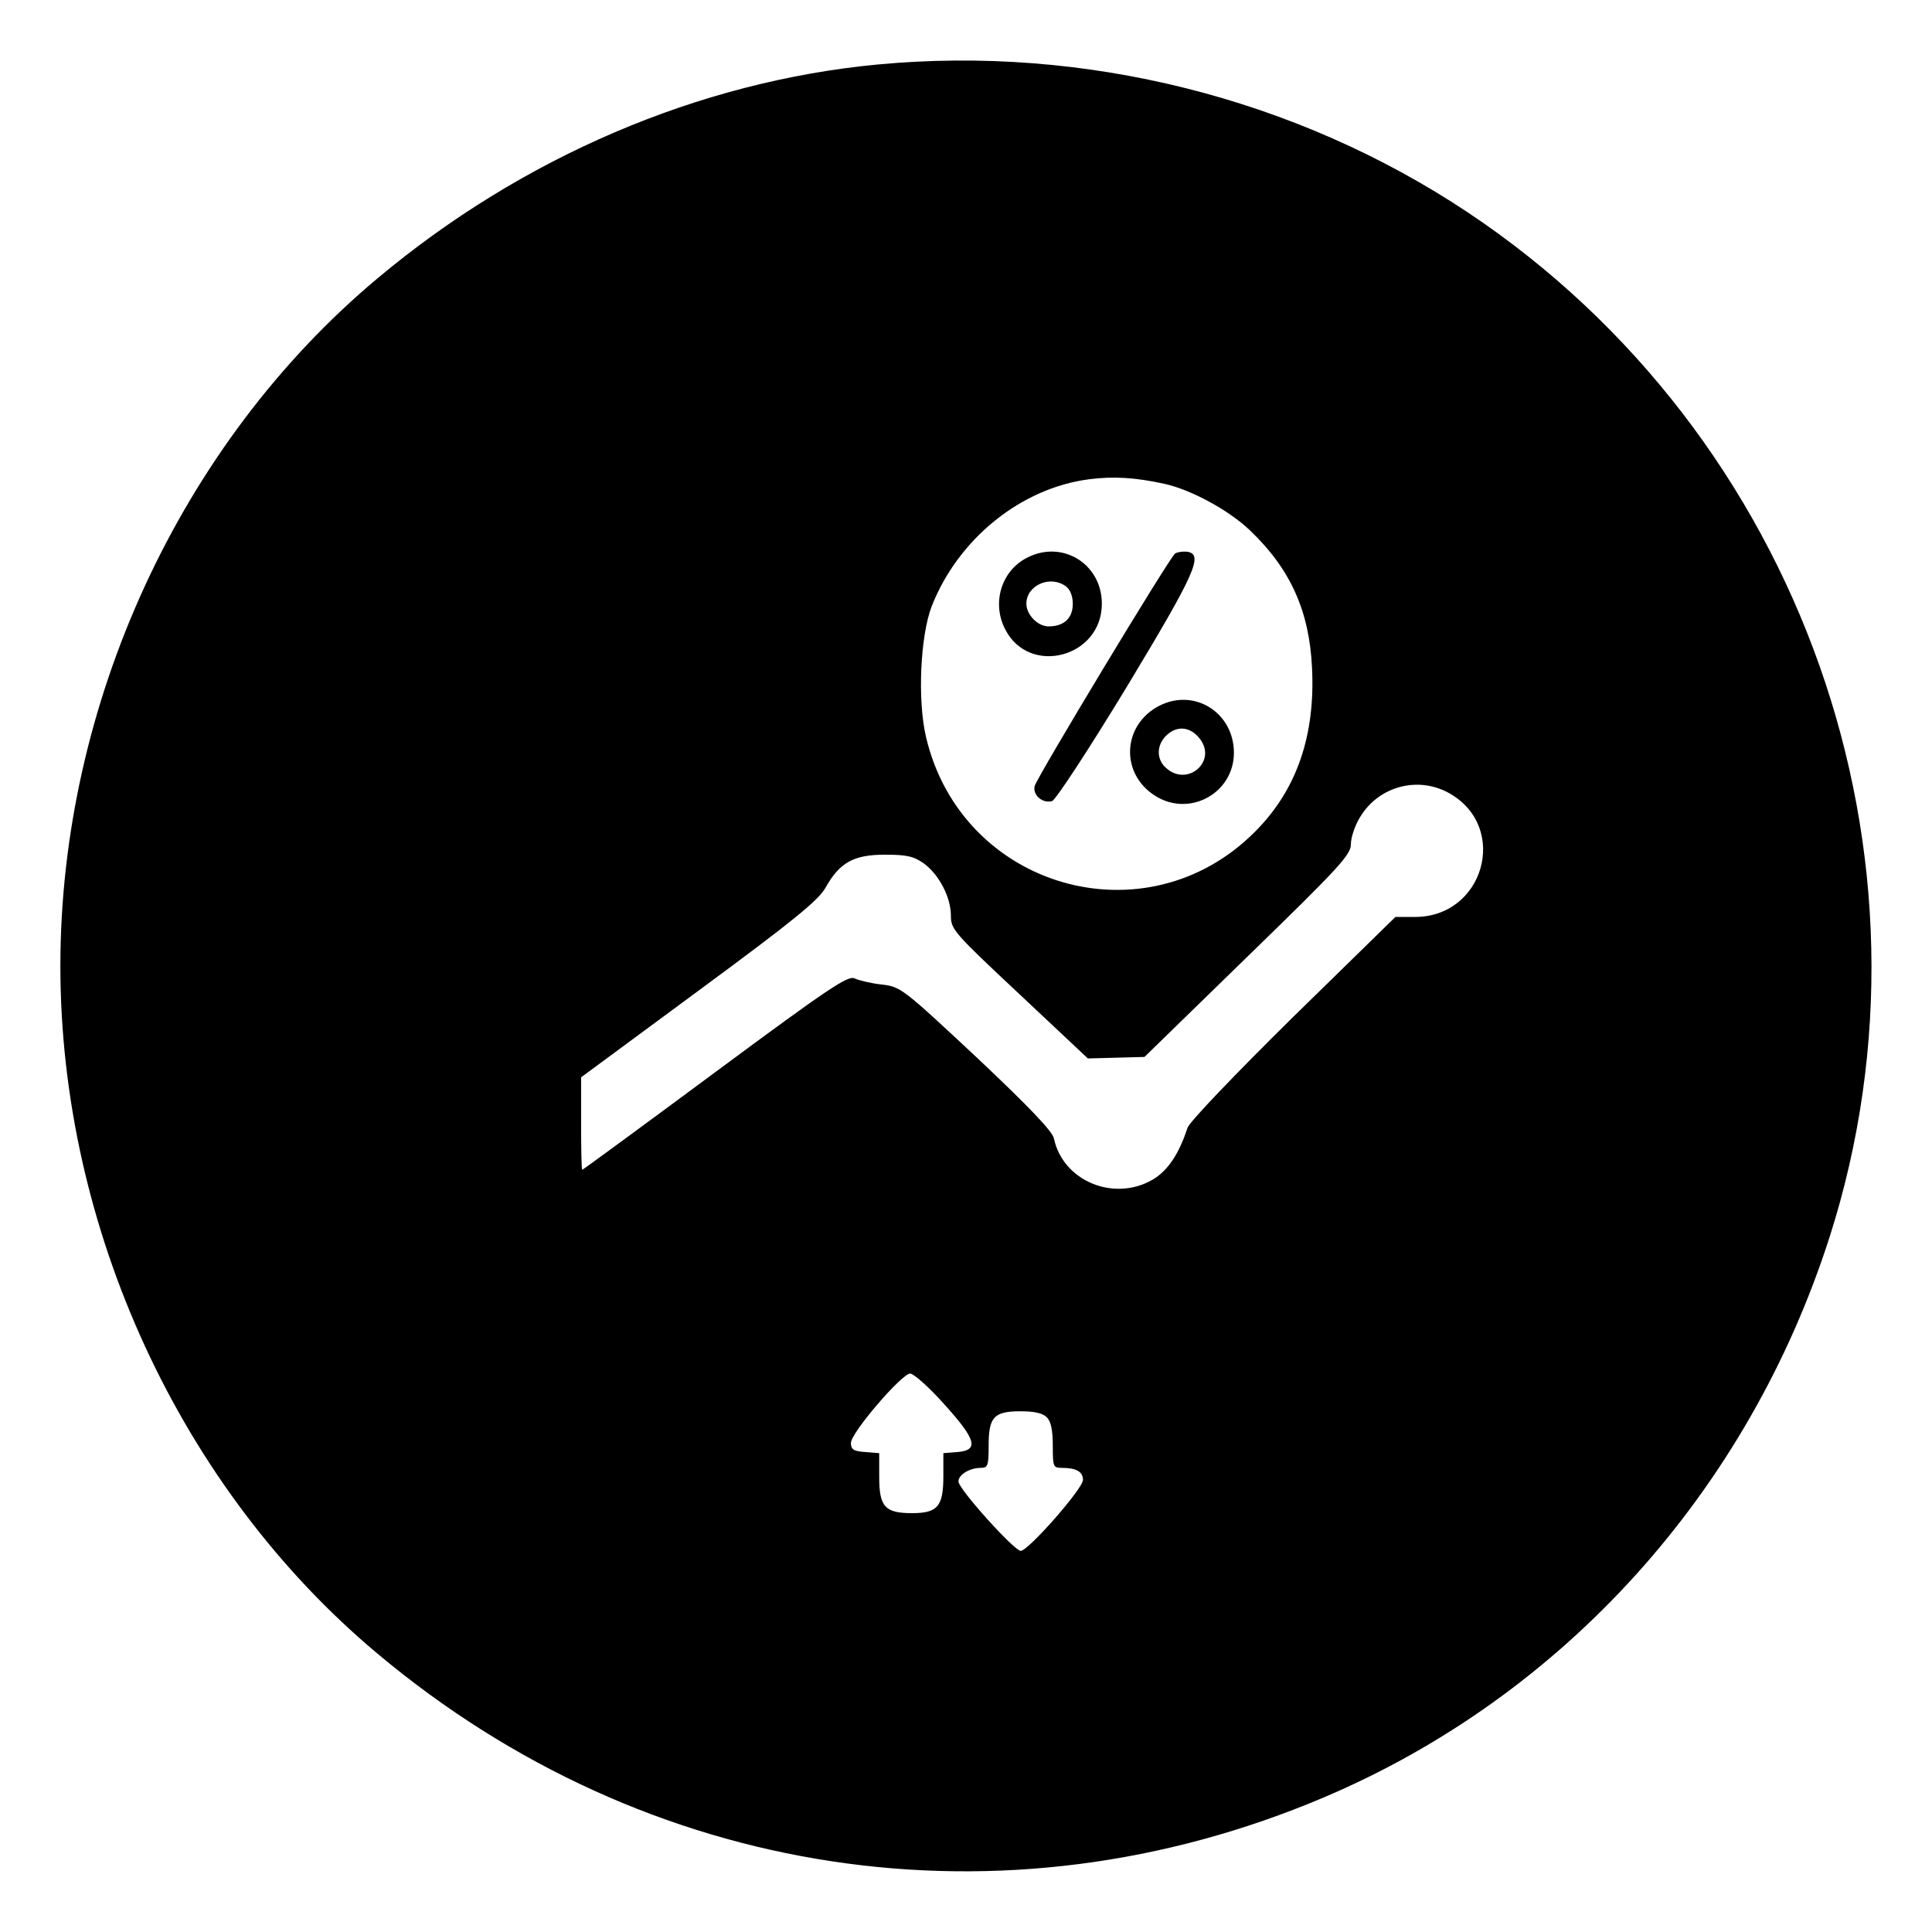
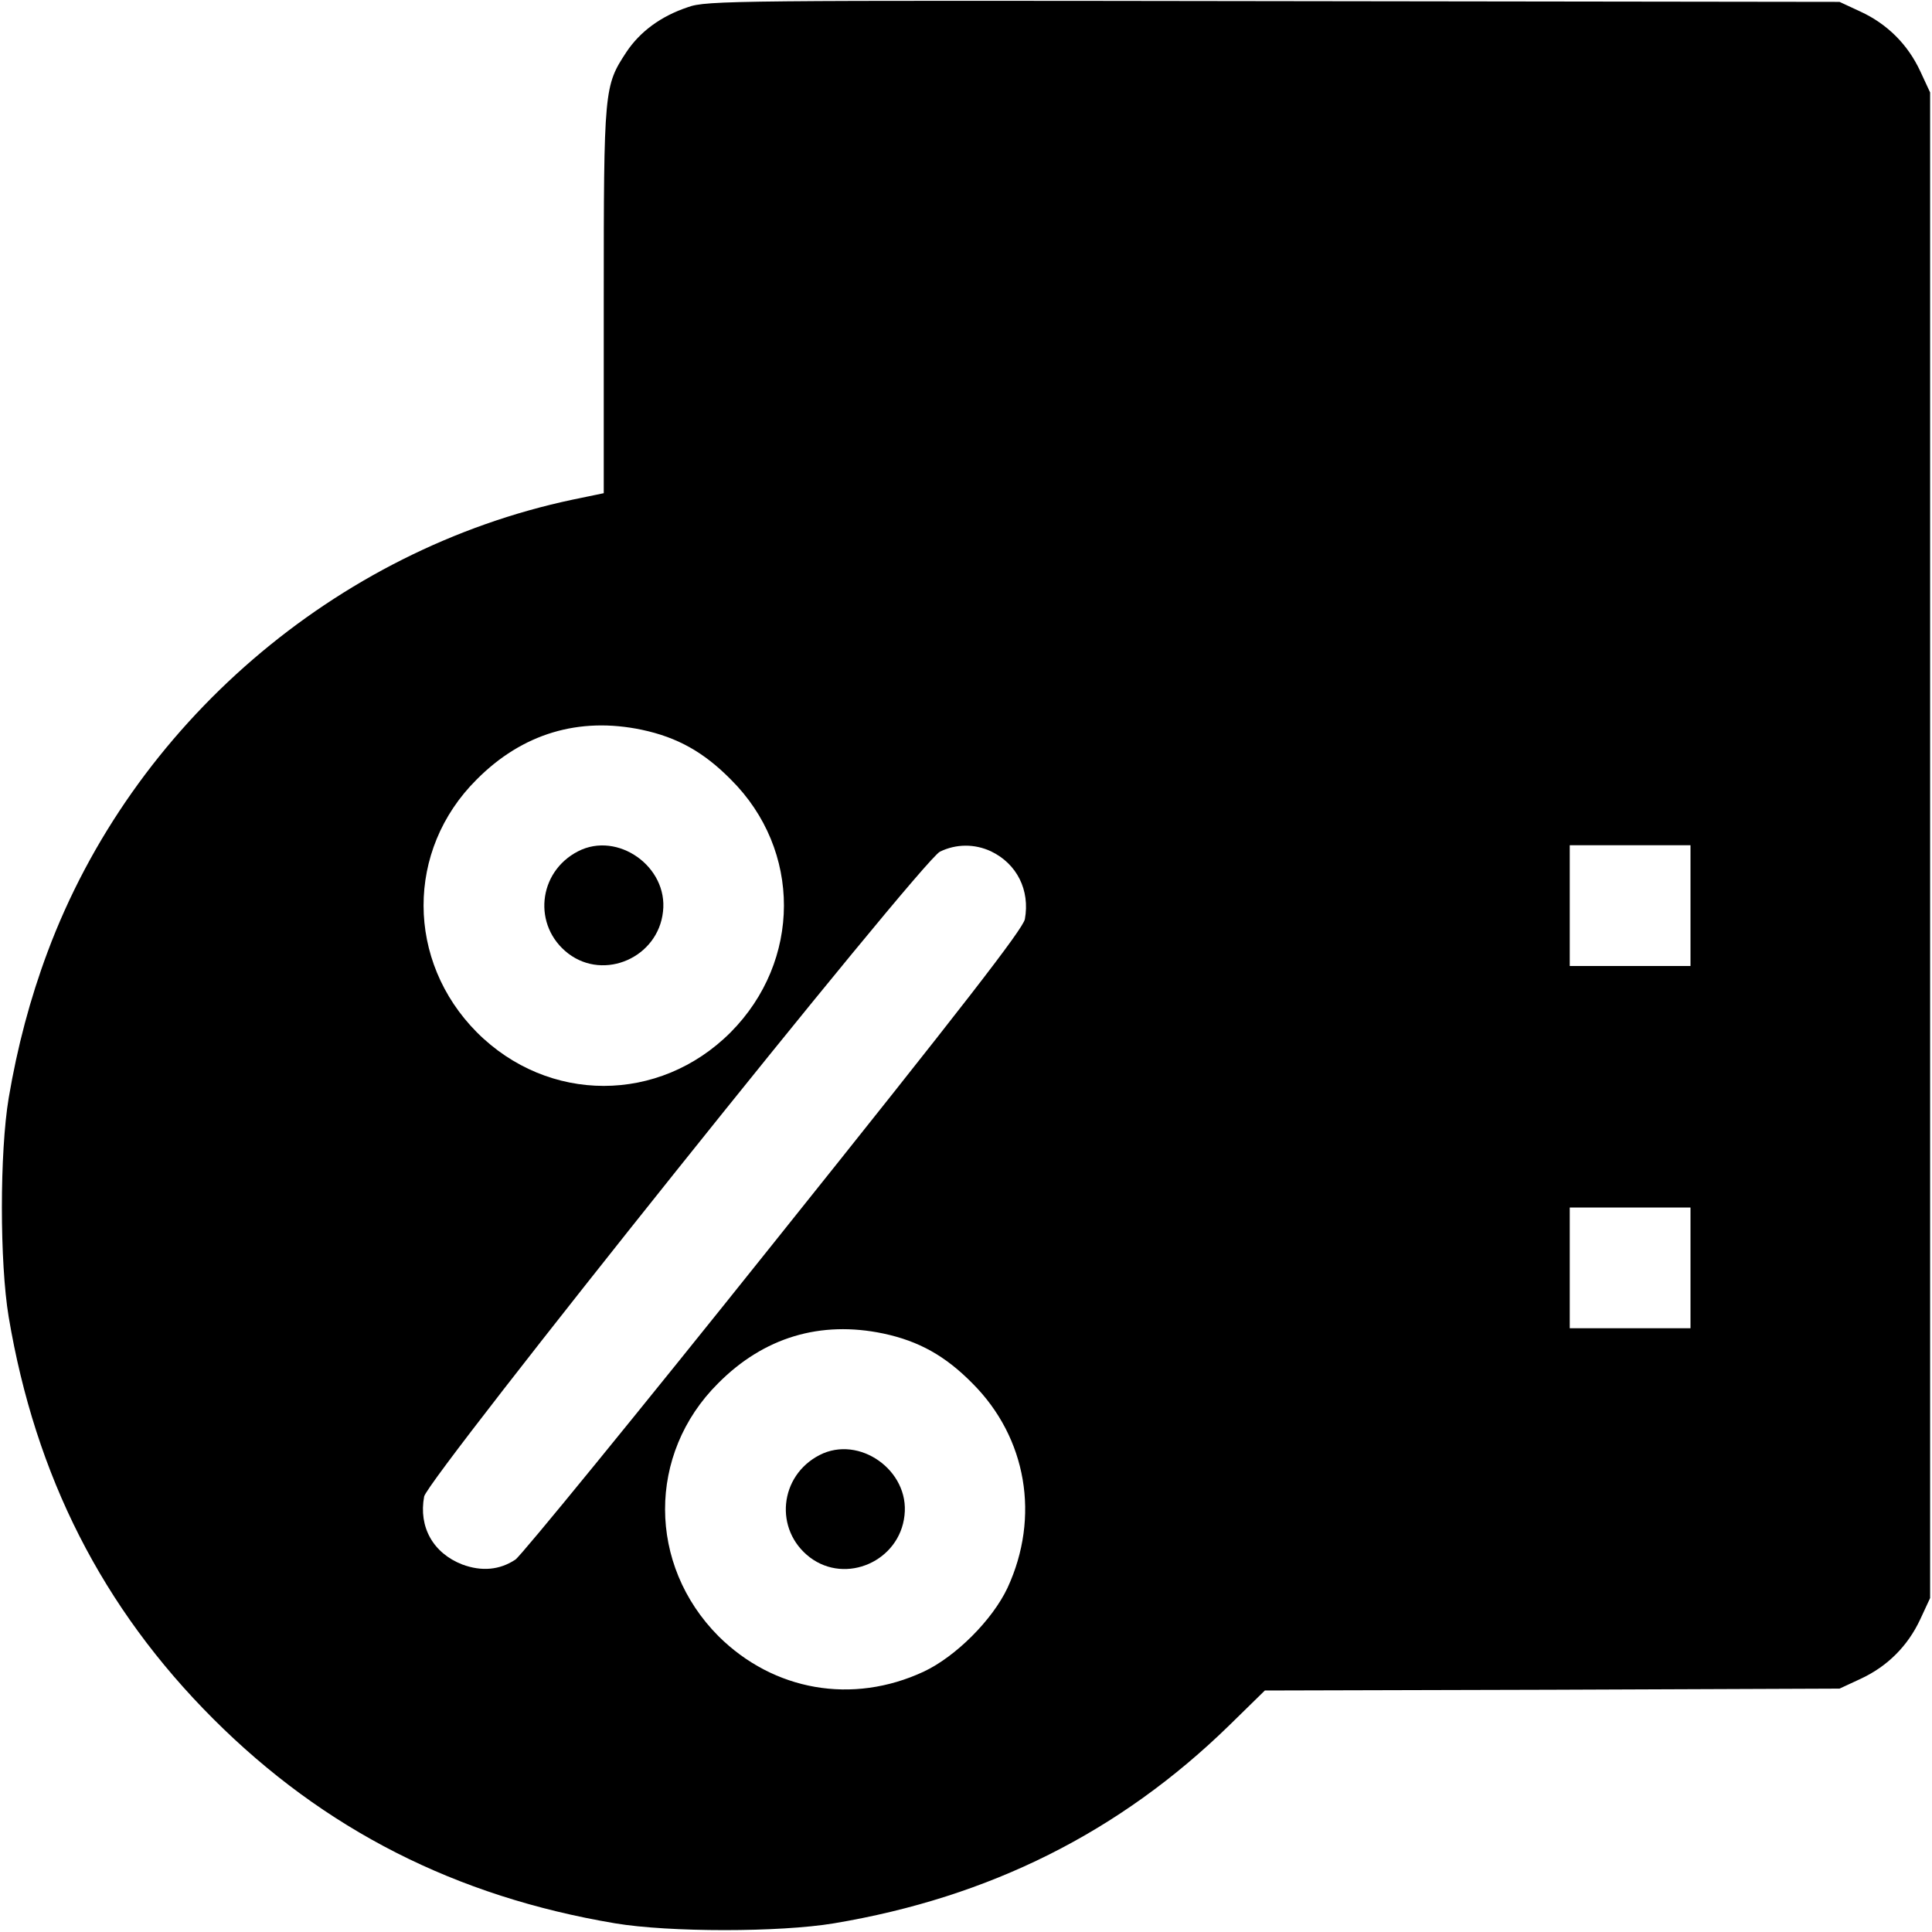
<svg xmlns="http://www.w3.org/2000/svg" version="1.0" width="512pt" height="512pt" viewBox="0 0 512 512" preserveAspectRatio="xMidYMid meet">
  <g transform="translate(0,512) scale(0.1,-0.1)" fill="#000000" stroke="none">
-     <path d="M2325 4949 c-473 -45 -941 -245 -1325 -567 -522 -437 -840 -1127 -840 -1822 0 -695 318 -1385 840 -1822 714 -599 1659 -742 2509 -381 636 270 1124 811 1340 1486 321 1006 -74 2124 -959 2714 -455 303 -1015 444 -1565 392z m760 -1111 c70 -15 172 -70 228 -124 107 -102 157 -214 164 -364 9 -180 -41 -324 -151 -434 -289 -291 -778 -150 -872 251 -23 98 -15 268 15 346 70 179 237 314 418 337 63 8 120 5 198 -12z m759 -822 c155 -91 88 -326 -94 -326 l-52 0 -272 -266 c-149 -147 -275 -278 -279 -293 -23 -70 -52 -113 -92 -137 -103 -60 -238 -4 -262 109 -4 19 -65 83 -205 215 -197 184 -201 187 -252 193 -28 3 -60 11 -71 16 -17 9 -68 -25 -369 -248 -193 -143 -351 -259 -353 -259 -2 0 -3 55 -3 123 l0 122 313 231 c251 185 317 239 335 272 37 66 74 87 157 87 57 0 76 -4 103 -23 41 -30 72 -90 72 -139 0 -36 8 -45 182 -208 l181 -170 75 2 75 2 273 266 c245 238 274 270 274 298 0 18 11 50 24 71 50 84 157 111 240 62z m-1342 -1617 c85 -94 93 -122 36 -127 l-38 -3 0 -61 c0 -80 -15 -98 -83 -98 -72 0 -87 17 -87 96 l0 63 -37 3 c-31 2 -38 7 -38 24 0 27 134 183 157 184 9 0 50 -36 90 -81z m272 -35 c11 -10 16 -34 16 -75 0 -56 1 -59 24 -59 38 0 56 -10 56 -32 0 -23 -145 -188 -165 -188 -17 0 -165 164 -165 184 0 18 30 36 59 36 19 0 21 6 21 59 0 76 14 91 85 91 35 0 59 -5 69 -16z" />
-     <path d="M2720 3641 c-67 -35 -92 -120 -56 -189 64 -125 256 -74 256 68 0 107 -107 171 -200 121z m105 -75 c11 -8 18 -26 18 -46 0 -38 -23 -60 -64 -60 -29 0 -59 31 -59 60 0 49 63 77 105 46z" />
-     <path d="M3114 3653 c-15 -11 -365 -591 -372 -616 -6 -24 21 -47 46 -40 9 2 98 138 197 301 184 305 206 354 160 360 -11 1 -25 -1 -31 -5z" />
-     <path d="M3073 3250 c-100 -51 -105 -182 -10 -240 91 -56 207 9 207 115 0 106 -104 172 -197 125z m106 -87 c48 -60 -32 -130 -89 -78 -26 23 -25 60 0 85 28 28 64 25 89 -7z" />
+     <path d="M1823 5101 c-72 -24 -127 -65 -163 -119 -59 -90 -60 -96 -60 -657 l0 -512 -82 -17 c-629 -133 -1167 -596 -1392 -1199 -46 -123 -80 -251 -103 -387 -24 -144 -24 -436 0 -580 71 -422 248 -771 542 -1065 294 -294 643 -471 1065 -542 144 -24 436 -24 580 0 413 69 758 242 1048 525 l94 92 761 2 762 3 56 26 c71 33 125 87 158 158 l26 56 0 1995 0 1995 -26 56 c-33 71 -87 125 -158 158 l-56 26 -1500 2 c-1423 2 -1503 2 -1552 -16z m-122 -1915 c94 -20 164 -59 236 -132 188 -187 187 -481 -1 -670 -189 -189 -483 -189 -672 0 -188 189 -189 483 -1 670 121 122 271 167 438 132z m925 -322 c69 -33 104 -103 90 -180 -6 -27 -160 -226 -665 -857 -361 -452 -670 -830 -685 -840 -42 -28 -90 -32 -141 -13 -77 30 -116 99 -101 180 9 48 1318 1685 1367 1709 43 21 92 21 135 1z m1854 -144 l0 -160 -160 0 -160 0 0 160 0 160 160 0 160 0 0 -160z m0 -960 l0 -160 -160 0 -160 0 0 160 0 160 160 0 160 0 0 -160z m-2139 -174 c94 -20 164 -59 236 -132 144 -144 180 -354 93 -542 -40 -85 -137 -182 -222 -222 -189 -88 -398 -51 -544 94 -188 189 -189 483 -1 670 121 122 271 167 438 132z" />
+     <path d="M1532 2864 c-107 -55 -121 -198 -26 -271 96 -73 238 -10 251 111 14 119 -120 214 -225 160z" />
+     <path d="M2172 1264 c-107 -55 -121 -198 -26 -271 96 -73 238 -10 251 111 14 119 -120 214 -225 160z" />
  </g>
</svg>
